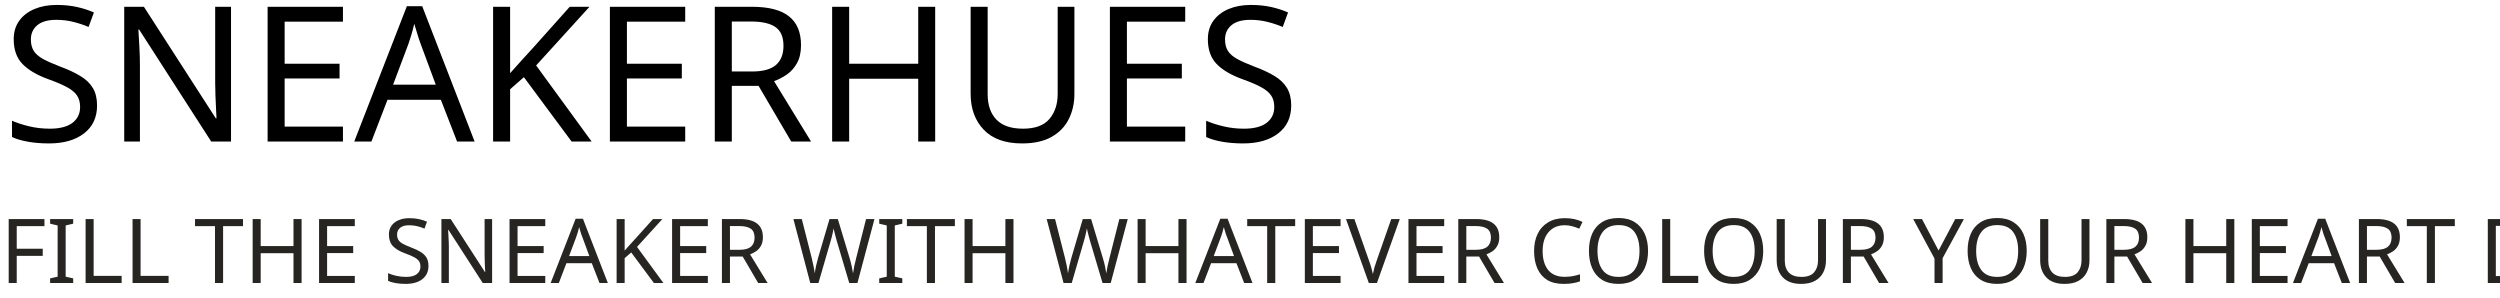
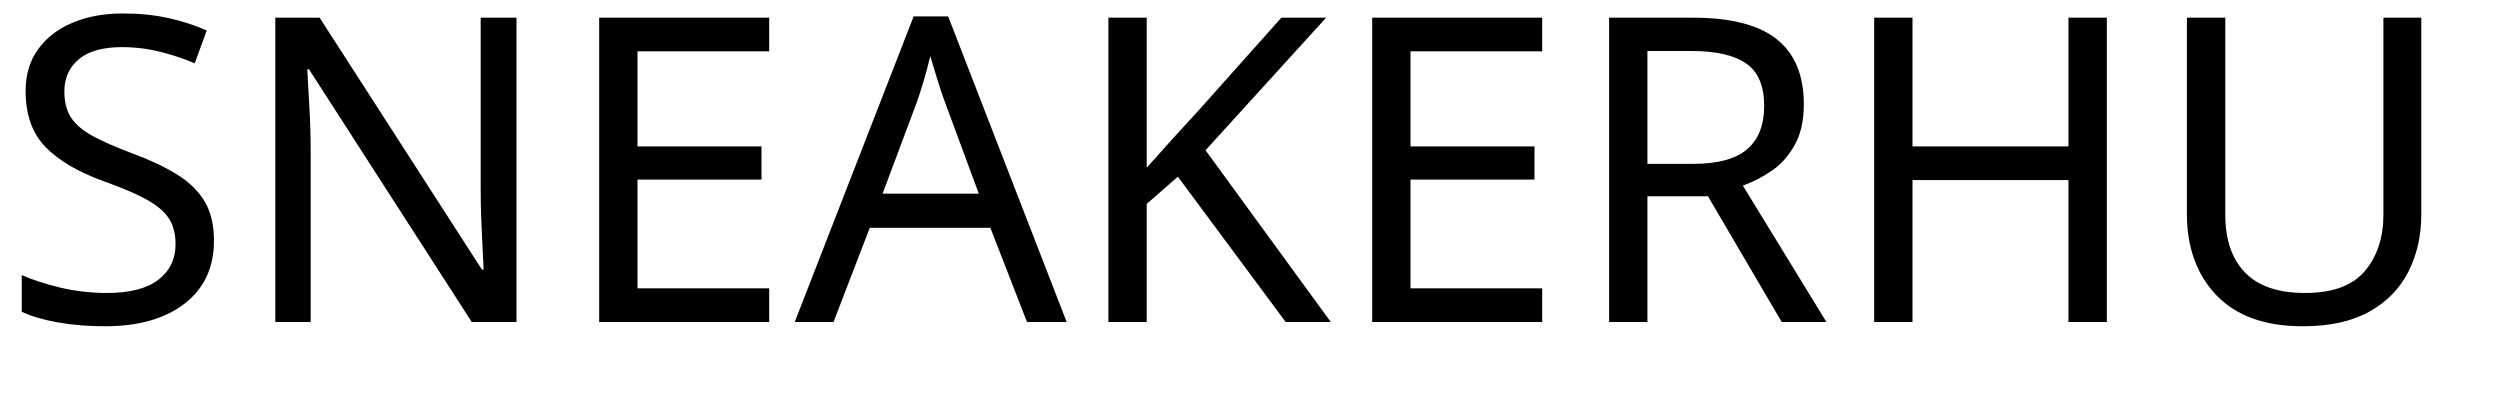
- <svg xmlns="http://www.w3.org/2000/svg" width="530" height="63" viewBox="0 0 530 63">
-   <g id="Group_43" data-name="Group 43" transform="translate(-82 -66)">
-     <text id="SNEAKERHues" transform="translate(82.5 96)" font-size="40" font-family="AccessMN-Medium, Access MN" font-weight="500">
-       <tspan x="0" y="0">SNEAKERHUES</tspan>
-     </text>
-     <text id="Fill_the_sneaker_with_WHATEVER_COLOUR_YOUR_HEART_DESIRES_" data-name="Fill the sneaker with WHATEVER COLOUR YOUR HEART DESIRES!" transform="translate(82 126)" fill="#262522" font-size="19" font-family="AccessMN-Medium, Access MN" font-weight="500">
-       <tspan x="0" y="0">FILL THE SNEAKER WITH WHATEVER COLOUR YOUR HEART DESIRES!</tspan>
-     </text>
-   </g>
+ <svg xmlns="http://www.w3.org/2000/svg" width="528" height="83" viewBox="0 0 528 83">
+   <text id="SNEAKERHues" transform="translate(0 68)" font-size="90" font-family="AccessMN-Medium, Access MN" font-weight="500">
+     <tspan x="0" y="0">SNEAKERHUES</tspan>
+   </text>
</svg>
